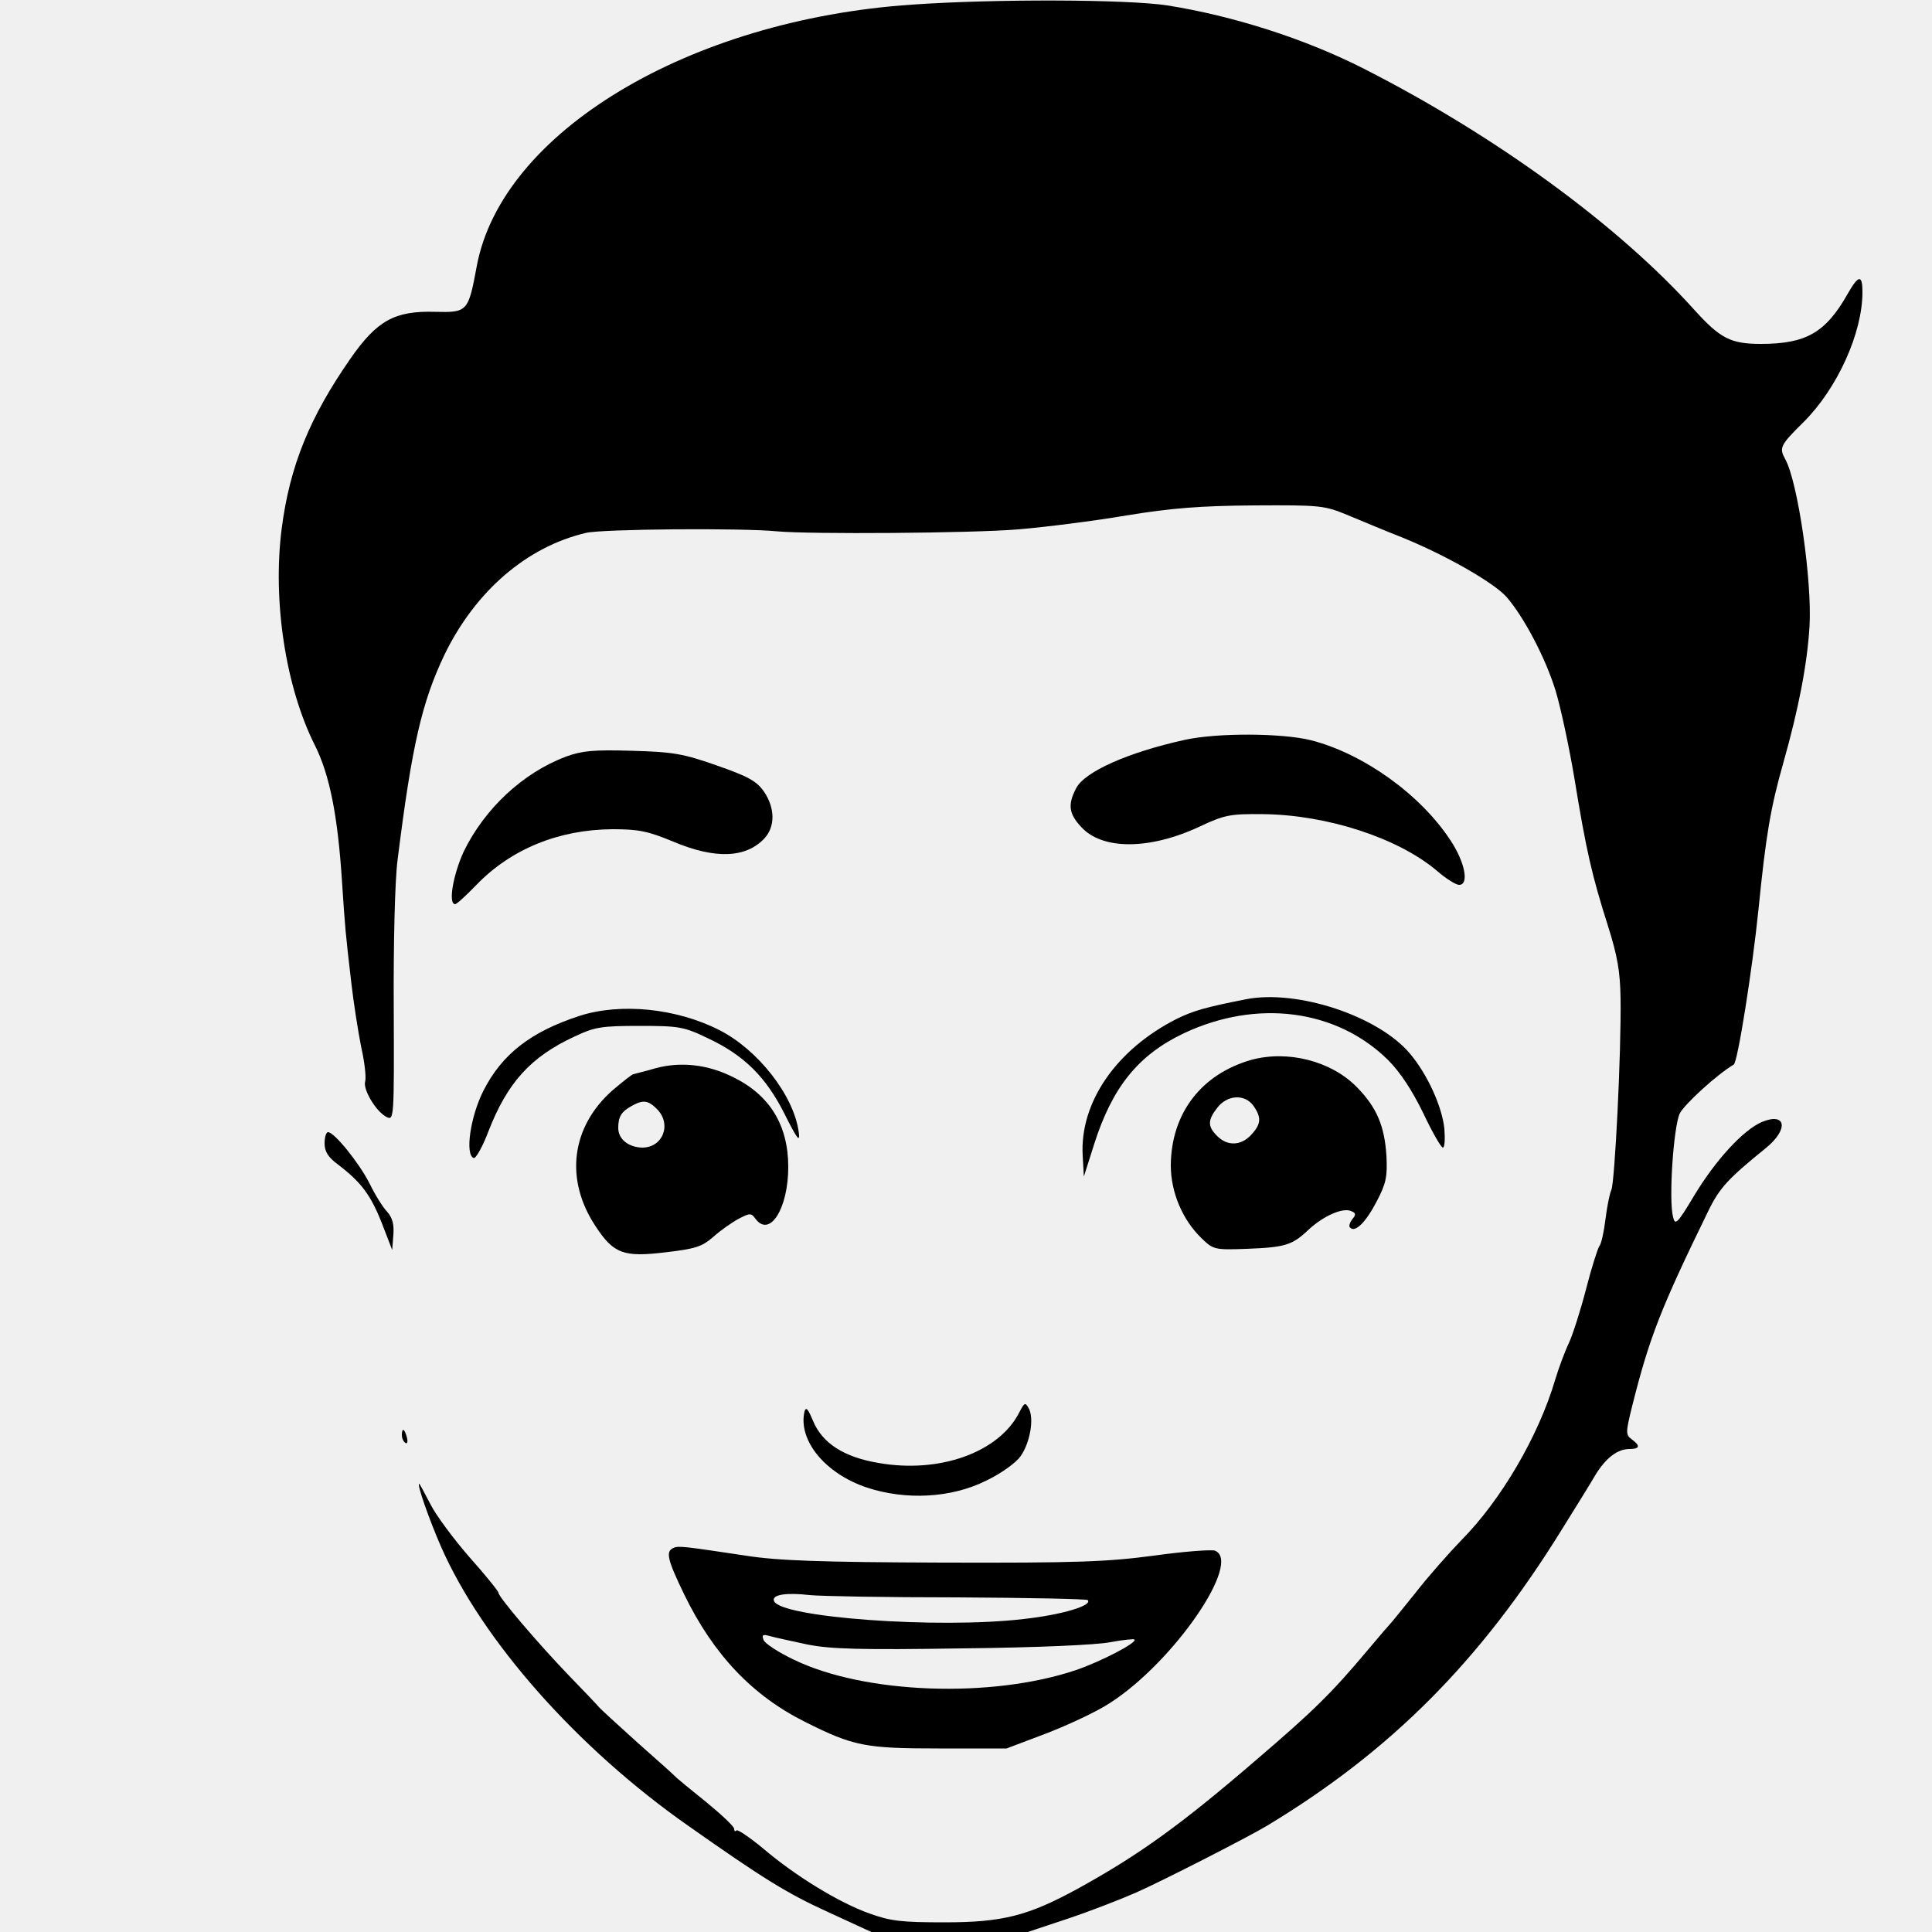
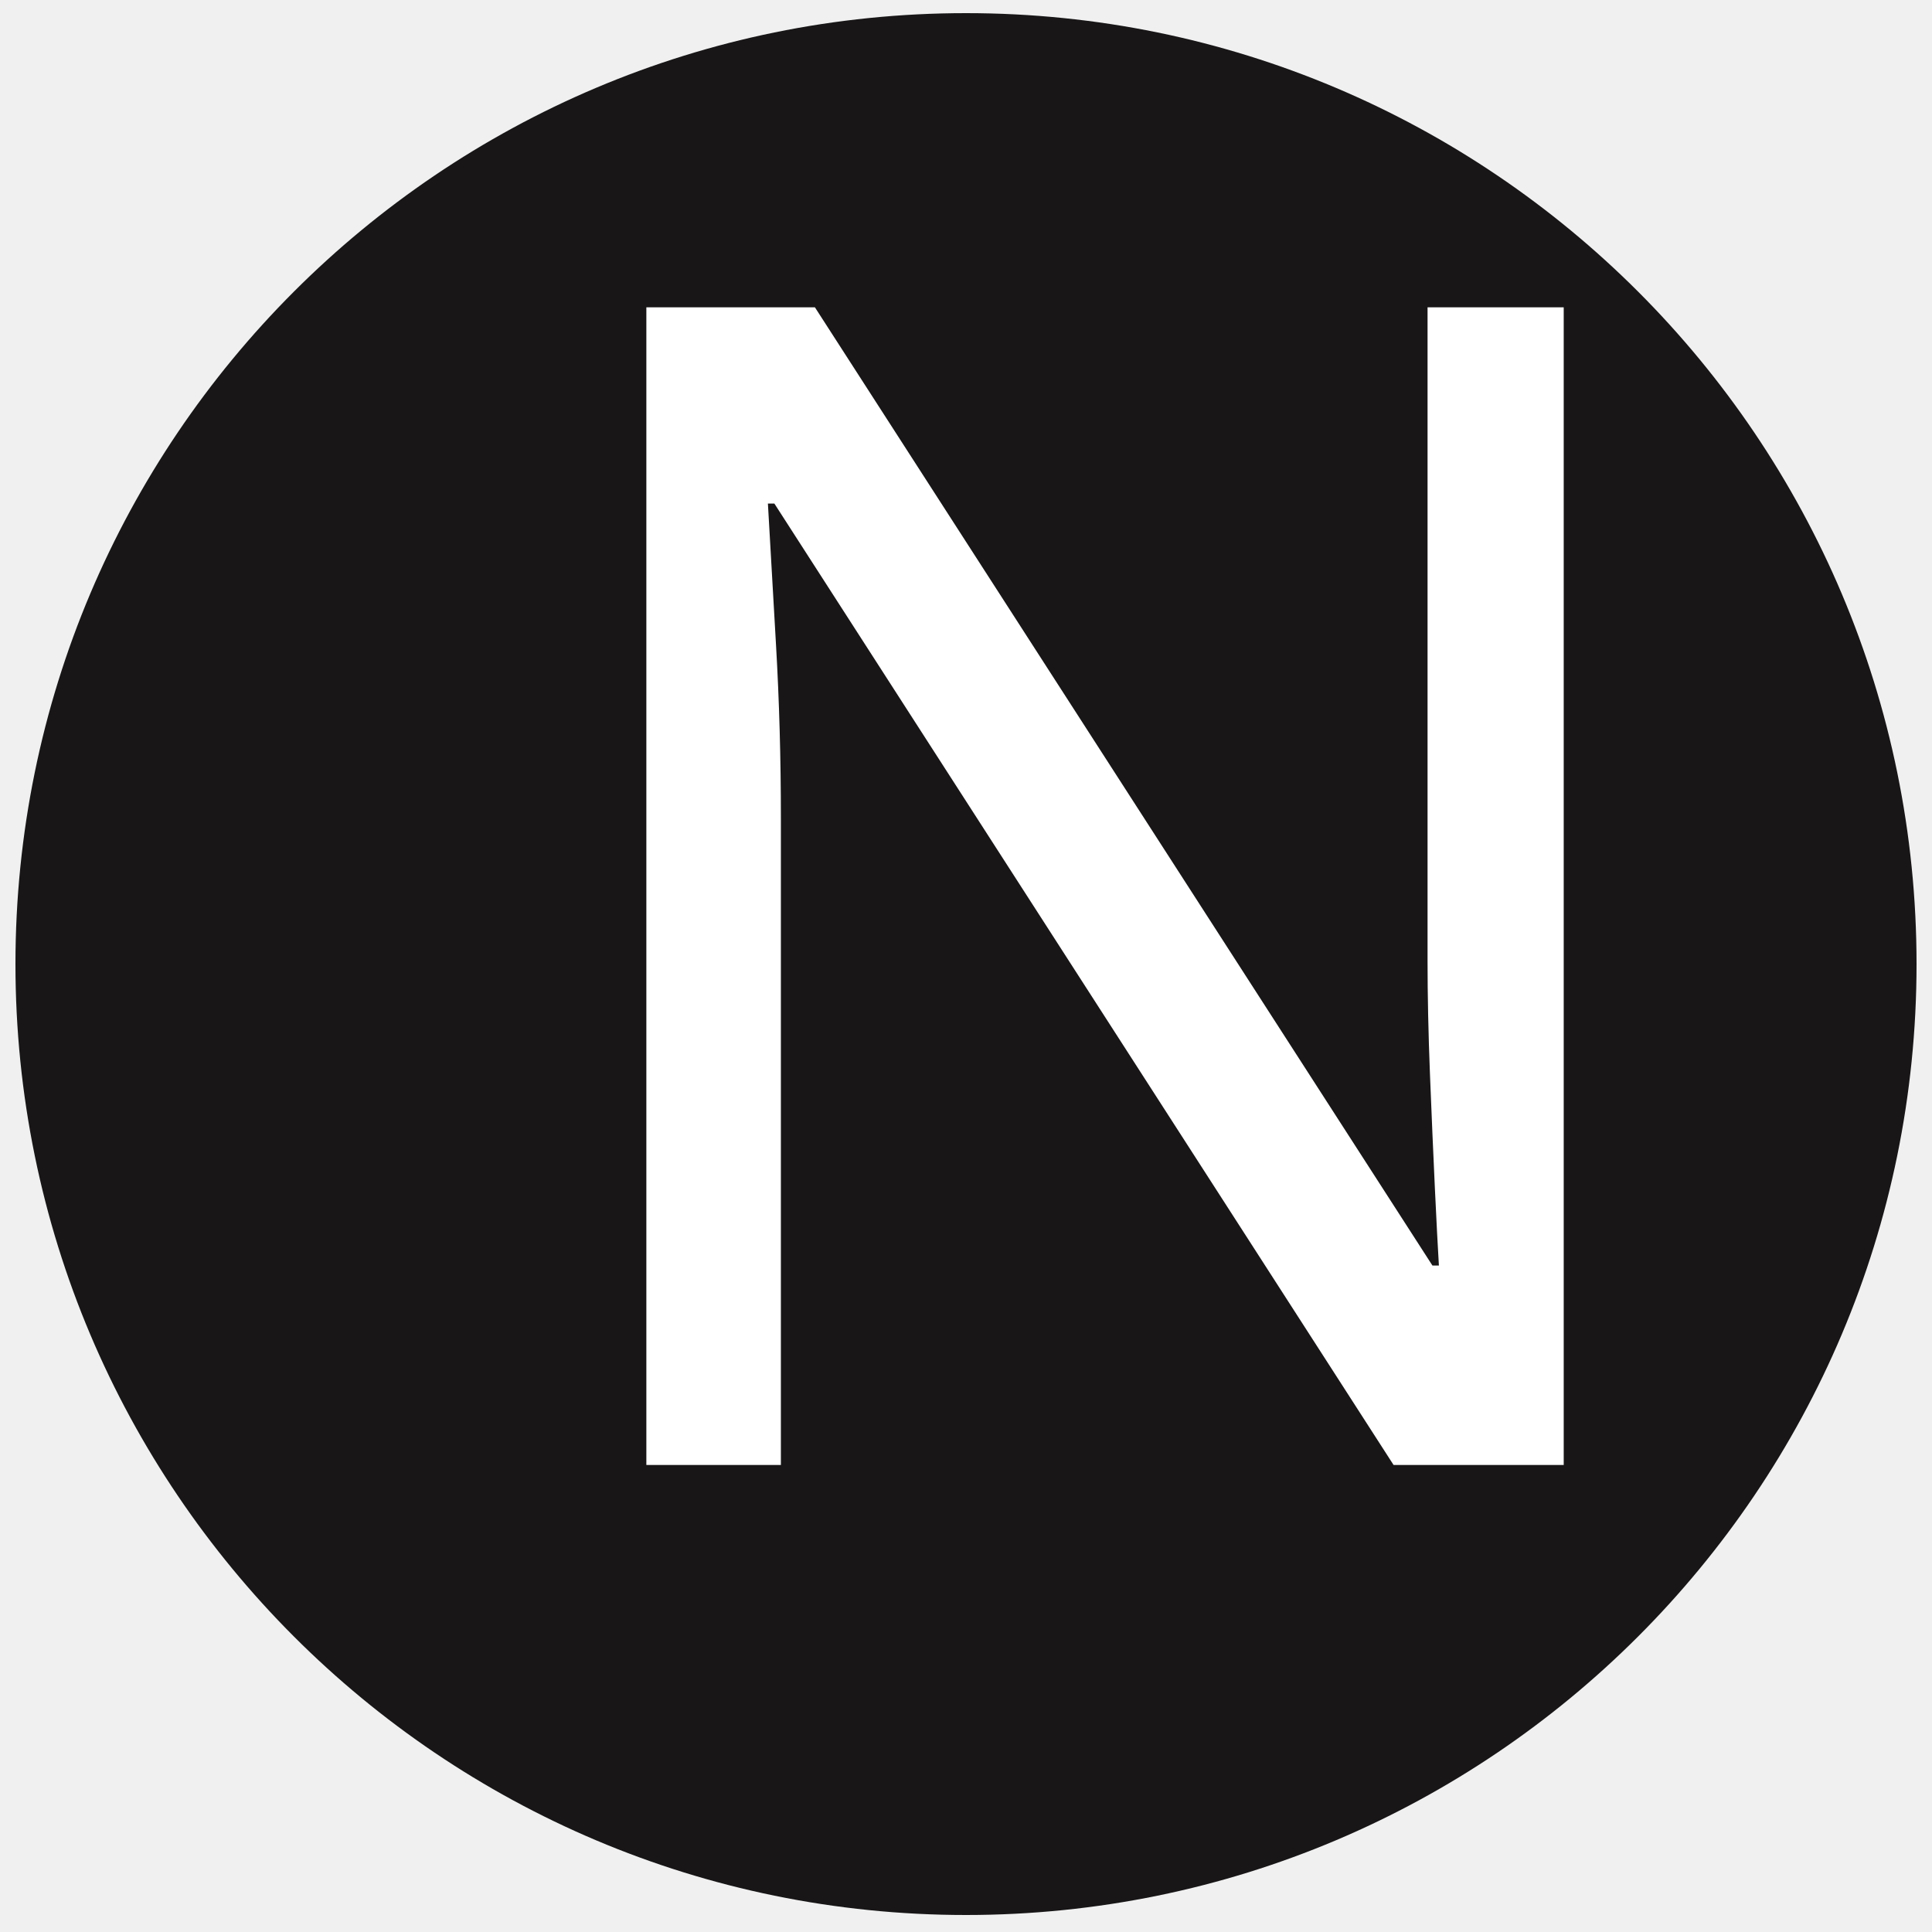
- <svg xmlns="http://www.w3.org/2000/svg" version="1.0" width="500pt" height="500pt" viewBox="0 0 500 500" preserveAspectRatio="xMidYMid meet">
-   <g transform="translate(0,500) scale(0.1,-0.1)" fill="#000000" stroke="none">
-     <path d="M2360 4988 c-577 -39 -1061 -330 -1126 -676 -22 -119 -24 -121 -108 -119 -104 3 -150 -22 -219 -121 -105 -151 -157 -277 -178 -440 -24 -187 10 -410 86 -561 38 -76 59 -181 70 -351 8 -122 9 -133 24 -262 6 -53 18 -129 26 -169 9 -39 13 -79 10 -88 -6 -20 27 -76 54 -91 21 -11 21 -10 20 282 -1 166 3 332 10 383 37 297 63 408 121 530 80 165 213 280 367 316 44 10 400 13 493 4 84 -8 507 -5 625 5 72 6 198 22 280 36 116 19 191 25 330 26 175 1 182 0 245 -26 36 -15 98 -41 139 -57 111 -45 236 -116 270 -154 45 -52 101 -158 127 -243 13 -43 35 -145 49 -229 30 -184 45 -249 86 -378 25 -79 32 -119 33 -190 2 -138 -15 -477 -24 -495 -4 -8 -11 -42 -15 -75 -4 -33 -11 -65 -16 -70 -4 -6 -20 -55 -34 -110 -14 -54 -34 -117 -44 -139 -11 -23 -27 -66 -36 -96 -43 -146 -140 -312 -243 -416 -32 -33 -85 -93 -117 -134 -33 -41 -62 -77 -65 -80 -3 -3 -30 -34 -60 -70 -94 -112 -141 -158 -287 -283 -195 -168 -304 -247 -464 -335 -128 -70 -194 -87 -344 -87 -111 0 -140 3 -195 23 -79 28 -193 98 -276 169 -34 28 -65 49 -68 46 -3 -4 -6 -2 -6 4 0 6 -33 37 -72 69 -40 32 -75 61 -78 64 -3 4 -48 44 -100 90 -52 47 -97 88 -100 92 -3 4 -37 40 -76 80 -81 84 -184 205 -184 216 0 4 -34 46 -75 92 -41 47 -87 109 -101 137 -15 29 -28 53 -29 53 -7 0 26 -93 56 -162 107 -244 353 -522 640 -723 193 -136 256 -175 359 -222 l115 -53 202 0 203 0 102 34 c57 19 137 50 178 68 66 29 293 145 339 173 320 193 552 426 762 765 36 58 76 122 88 143 27 44 57 67 88 67 27 0 29 8 6 25 -16 12 -16 17 1 86 45 179 74 253 198 507 29 59 52 83 147 160 61 49 54 95 -10 68 -48 -21 -119 -98 -175 -191 -43 -72 -49 -77 -54 -55 -12 44 1 233 17 268 12 24 96 101 140 127 10 6 48 245 64 402 19 190 31 262 64 378 39 138 62 254 68 354 7 117 -30 374 -63 433 -16 29 -13 36 48 96 87 87 152 230 152 336 0 46 -10 45 -38 -4 -57 -101 -108 -130 -225 -130 -78 0 -105 14 -172 88 -196 218 -513 450 -855 624 -153 78 -339 137 -509 164 -105 16 -449 17 -661 2z" />
-     <path d="M3065 3085 c-145 -32 -258 -82 -280 -125 -22 -42 -19 -66 13 -100 54 -60 177 -60 307 1 64 30 78 33 165 32 164 -2 347 -61 448 -146 24 -21 50 -37 58 -37 27 0 15 59 -22 115 -78 119 -225 224 -360 259 -75 19 -244 20 -329 1z" />
-     <path d="M1465 3042 c-112 -42 -211 -135 -265 -246 -27 -59 -41 -136 -22 -136 4 0 29 23 55 50 90 93 213 143 352 144 68 0 92 -5 157 -32 109 -46 189 -43 237 9 27 30 27 77 -1 119 -19 28 -40 40 -123 69 -88 31 -114 35 -220 38 -99 3 -129 0 -170 -15z" />
-     <path d="M3225 2414 c-107 -21 -137 -30 -180 -51 -156 -79 -251 -216 -243 -354 l3 -54 27 85 c47 147 114 230 232 286 189 89 395 62 528 -69 32 -32 62 -78 91 -137 23 -49 46 -89 51 -90 5 0 6 22 4 49 -6 57 -43 139 -88 193 -81 98 -292 168 -425 142z" />
-     <path d="M1500 2371 c-126 -41 -201 -99 -249 -194 -34 -67 -48 -166 -25 -174 5 -2 23 29 38 69 49 126 109 193 224 246 51 24 68 27 167 27 102 0 115 -2 177 -32 94 -44 151 -101 199 -197 33 -66 40 -74 36 -45 -13 94 -105 212 -205 263 -112 57 -256 71 -362 37z" />
-     <path d="M3238 2257 c-129 -37 -207 -138 -208 -273 0 -69 30 -141 80 -189 30 -29 34 -30 116 -27 100 4 118 9 161 50 38 35 87 57 109 48 13 -5 14 -9 4 -21 -7 -9 -10 -19 -6 -22 13 -14 41 14 69 68 24 46 28 63 25 119 -5 76 -25 124 -76 176 -66 68 -179 97 -274 71z m6 -119 c21 -30 20 -47 -6 -75 -26 -28 -61 -30 -88 -3 -25 25 -25 41 1 74 26 33 71 35 93 4z" />
-     <path d="M1695 2235 c-27 -8 -53 -14 -56 -15 -3 0 -27 -19 -53 -41 -108 -95 -125 -231 -45 -352 47 -72 73 -81 181 -68 77 9 94 14 124 40 19 17 49 38 66 47 29 15 32 15 43 0 37 -50 85 26 85 134 0 108 -48 186 -142 232 -67 34 -138 41 -203 23z m5 -105 c39 -39 16 -100 -38 -100 -36 1 -62 22 -62 51 0 29 8 42 35 57 29 16 42 15 65 -8z" />
-     <path d="M840 2041 c0 -21 9 -36 35 -55 60 -46 84 -78 113 -151 l27 -70 3 39 c2 27 -2 44 -16 60 -11 11 -32 45 -46 74 -27 53 -91 132 -107 132 -5 0 -9 -13 -9 -29z" />
-     <path d="M2637 1343 c-53 -102 -206 -157 -364 -129 -89 15 -145 51 -169 109 -13 31 -18 37 -22 24 -17 -75 54 -161 162 -197 101 -33 218 -27 308 18 38 18 77 46 89 63 25 35 36 99 21 125 -9 16 -11 14 -25 -13z" />
-     <path d="M1040 1286 c0 -8 4 -17 9 -20 5 -4 7 3 4 14 -6 23 -13 26 -13 6z" />
-     <path d="M1743 994 c-21 -9 -16 -30 28 -121 76 -156 177 -262 314 -330 124 -62 154 -68 345 -68 l175 0 103 39 c57 22 132 57 165 79 165 106 343 366 271 394 -9 3 -80 -2 -158 -13 -121 -16 -198 -19 -546 -18 -316 1 -428 5 -510 18 -160 24 -174 26 -187 20z m734 -128 c182 -1 334 -4 338 -7 13 -14 -66 -38 -166 -49 -221 -26 -632 4 -646 47 -6 16 32 22 92 15 28 -3 199 -6 382 -6z m-387 -122 c60 -12 139 -14 400 -10 192 2 349 9 383 16 33 6 61 9 63 7 8 -8 -87 -57 -151 -79 -219 -74 -548 -62 -731 27 -40 19 -75 42 -78 51 -5 13 -2 15 16 10 13 -4 57 -13 98 -22z" />
+ <svg xmlns="http://www.w3.org/2000/svg" version="1.1" id="Layer_1" x="0px" y="0px" viewBox="0 0 500 500" style="enable-background:new 0 0 500 500;" xml:space="preserve">
+   <style type="text/css">
+ 	.st0{fill:#181616;}
+ 	.st1{fill:none;}
+ 	.st2{fill:#FFFFFF;}
+ 	.st3{font-family:'CourierNewPS-BoldMT';}
+ 	.st4{font-size:419.595px;}
+ </style>
+   <g>
+     <ellipse class="st0" cx="250" cy="249.5" rx="246" ry="246.1" />
+     <g>
+       <rect x="126.6" y="113.5" class="st1" width="326" height="319.7" />
+       <text transform="matrix(0.9997 0 0 1 126.584 379.131)" class="st2 st3 st4">N</text>
+     </g>
  </g>
</svg>
